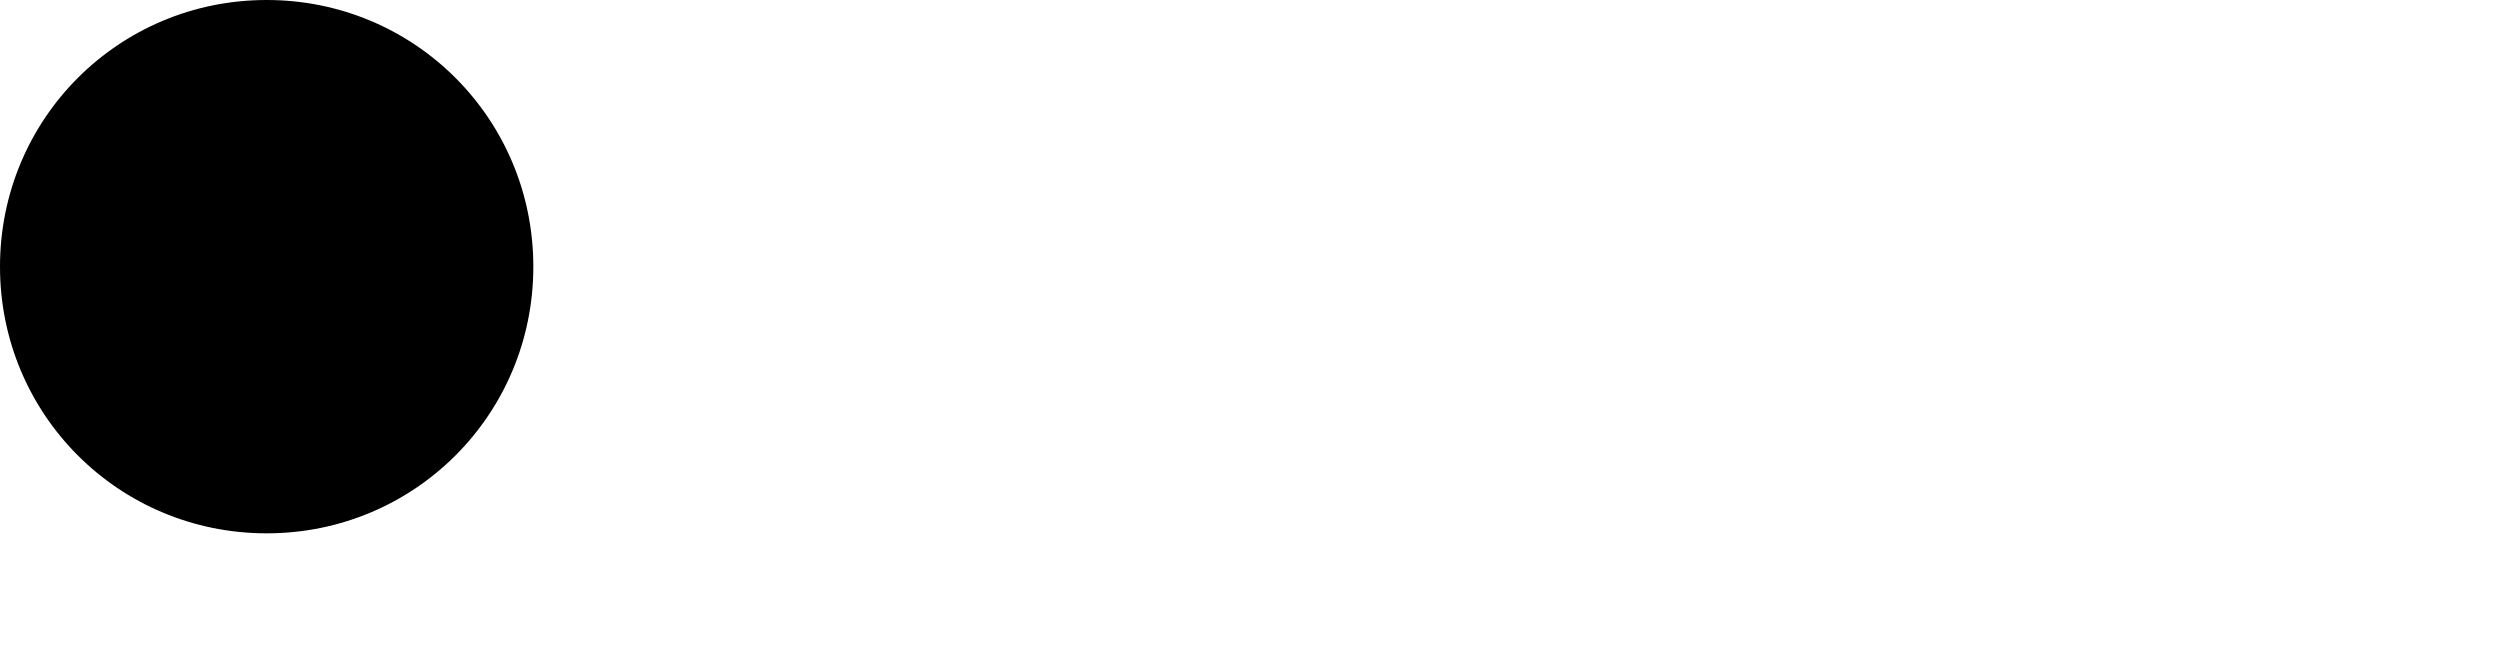
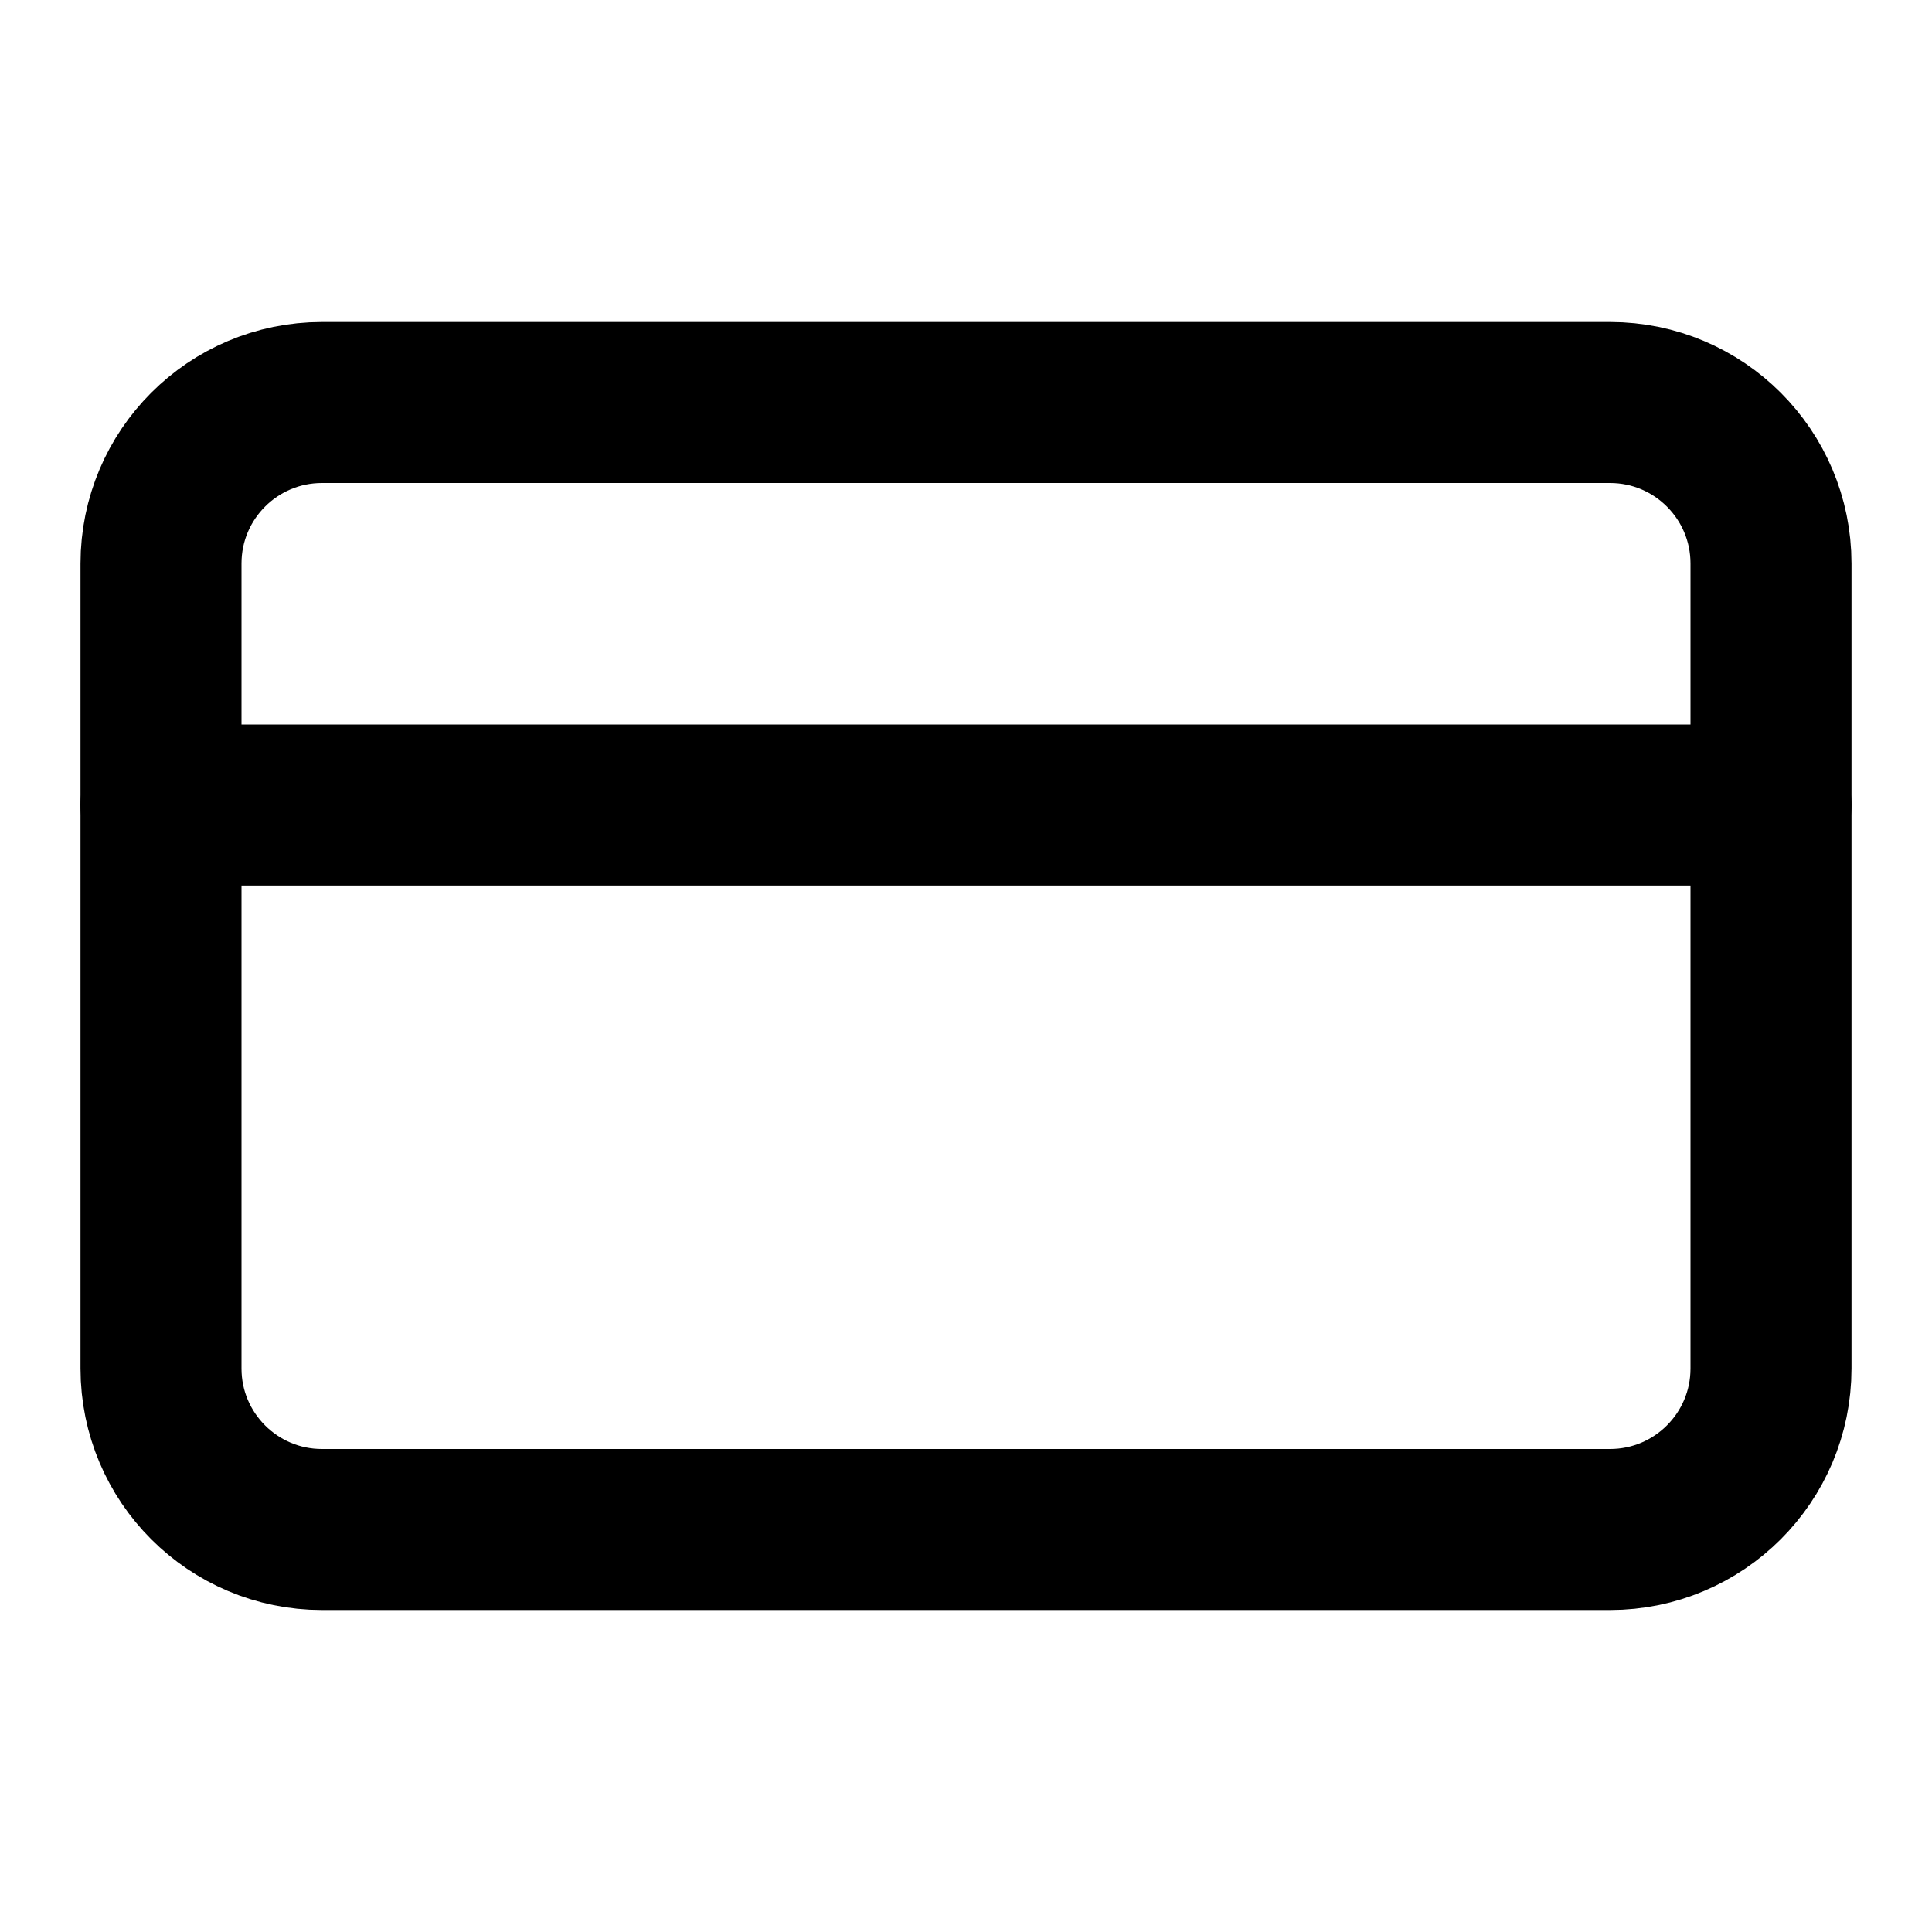
- <svg xmlns="http://www.w3.org/2000/svg" width="120" height="32" viewBox="0 0 120 32" version="1.1">
-   <path d="M12.8,0C5.7,0,0,5.7,0,12.8s5.7,12.8,12.8,12.8s12.8-5.7,12.8-12.8S19.9,0,12.8,0z" fill="#000000" />
+ <svg xmlns="http://www.w3.org/2000/svg" width="24" height="24" viewBox="0 0 24 24" fill="none" stroke="currentColor" stroke-width="2" stroke-linecap="round" stroke-linejoin="round">
+   <rect x="2" y="5" width="20" height="14" rx="2" />
+   <line x1="2" y1="10" x2="22" y2="10" />
</svg>
